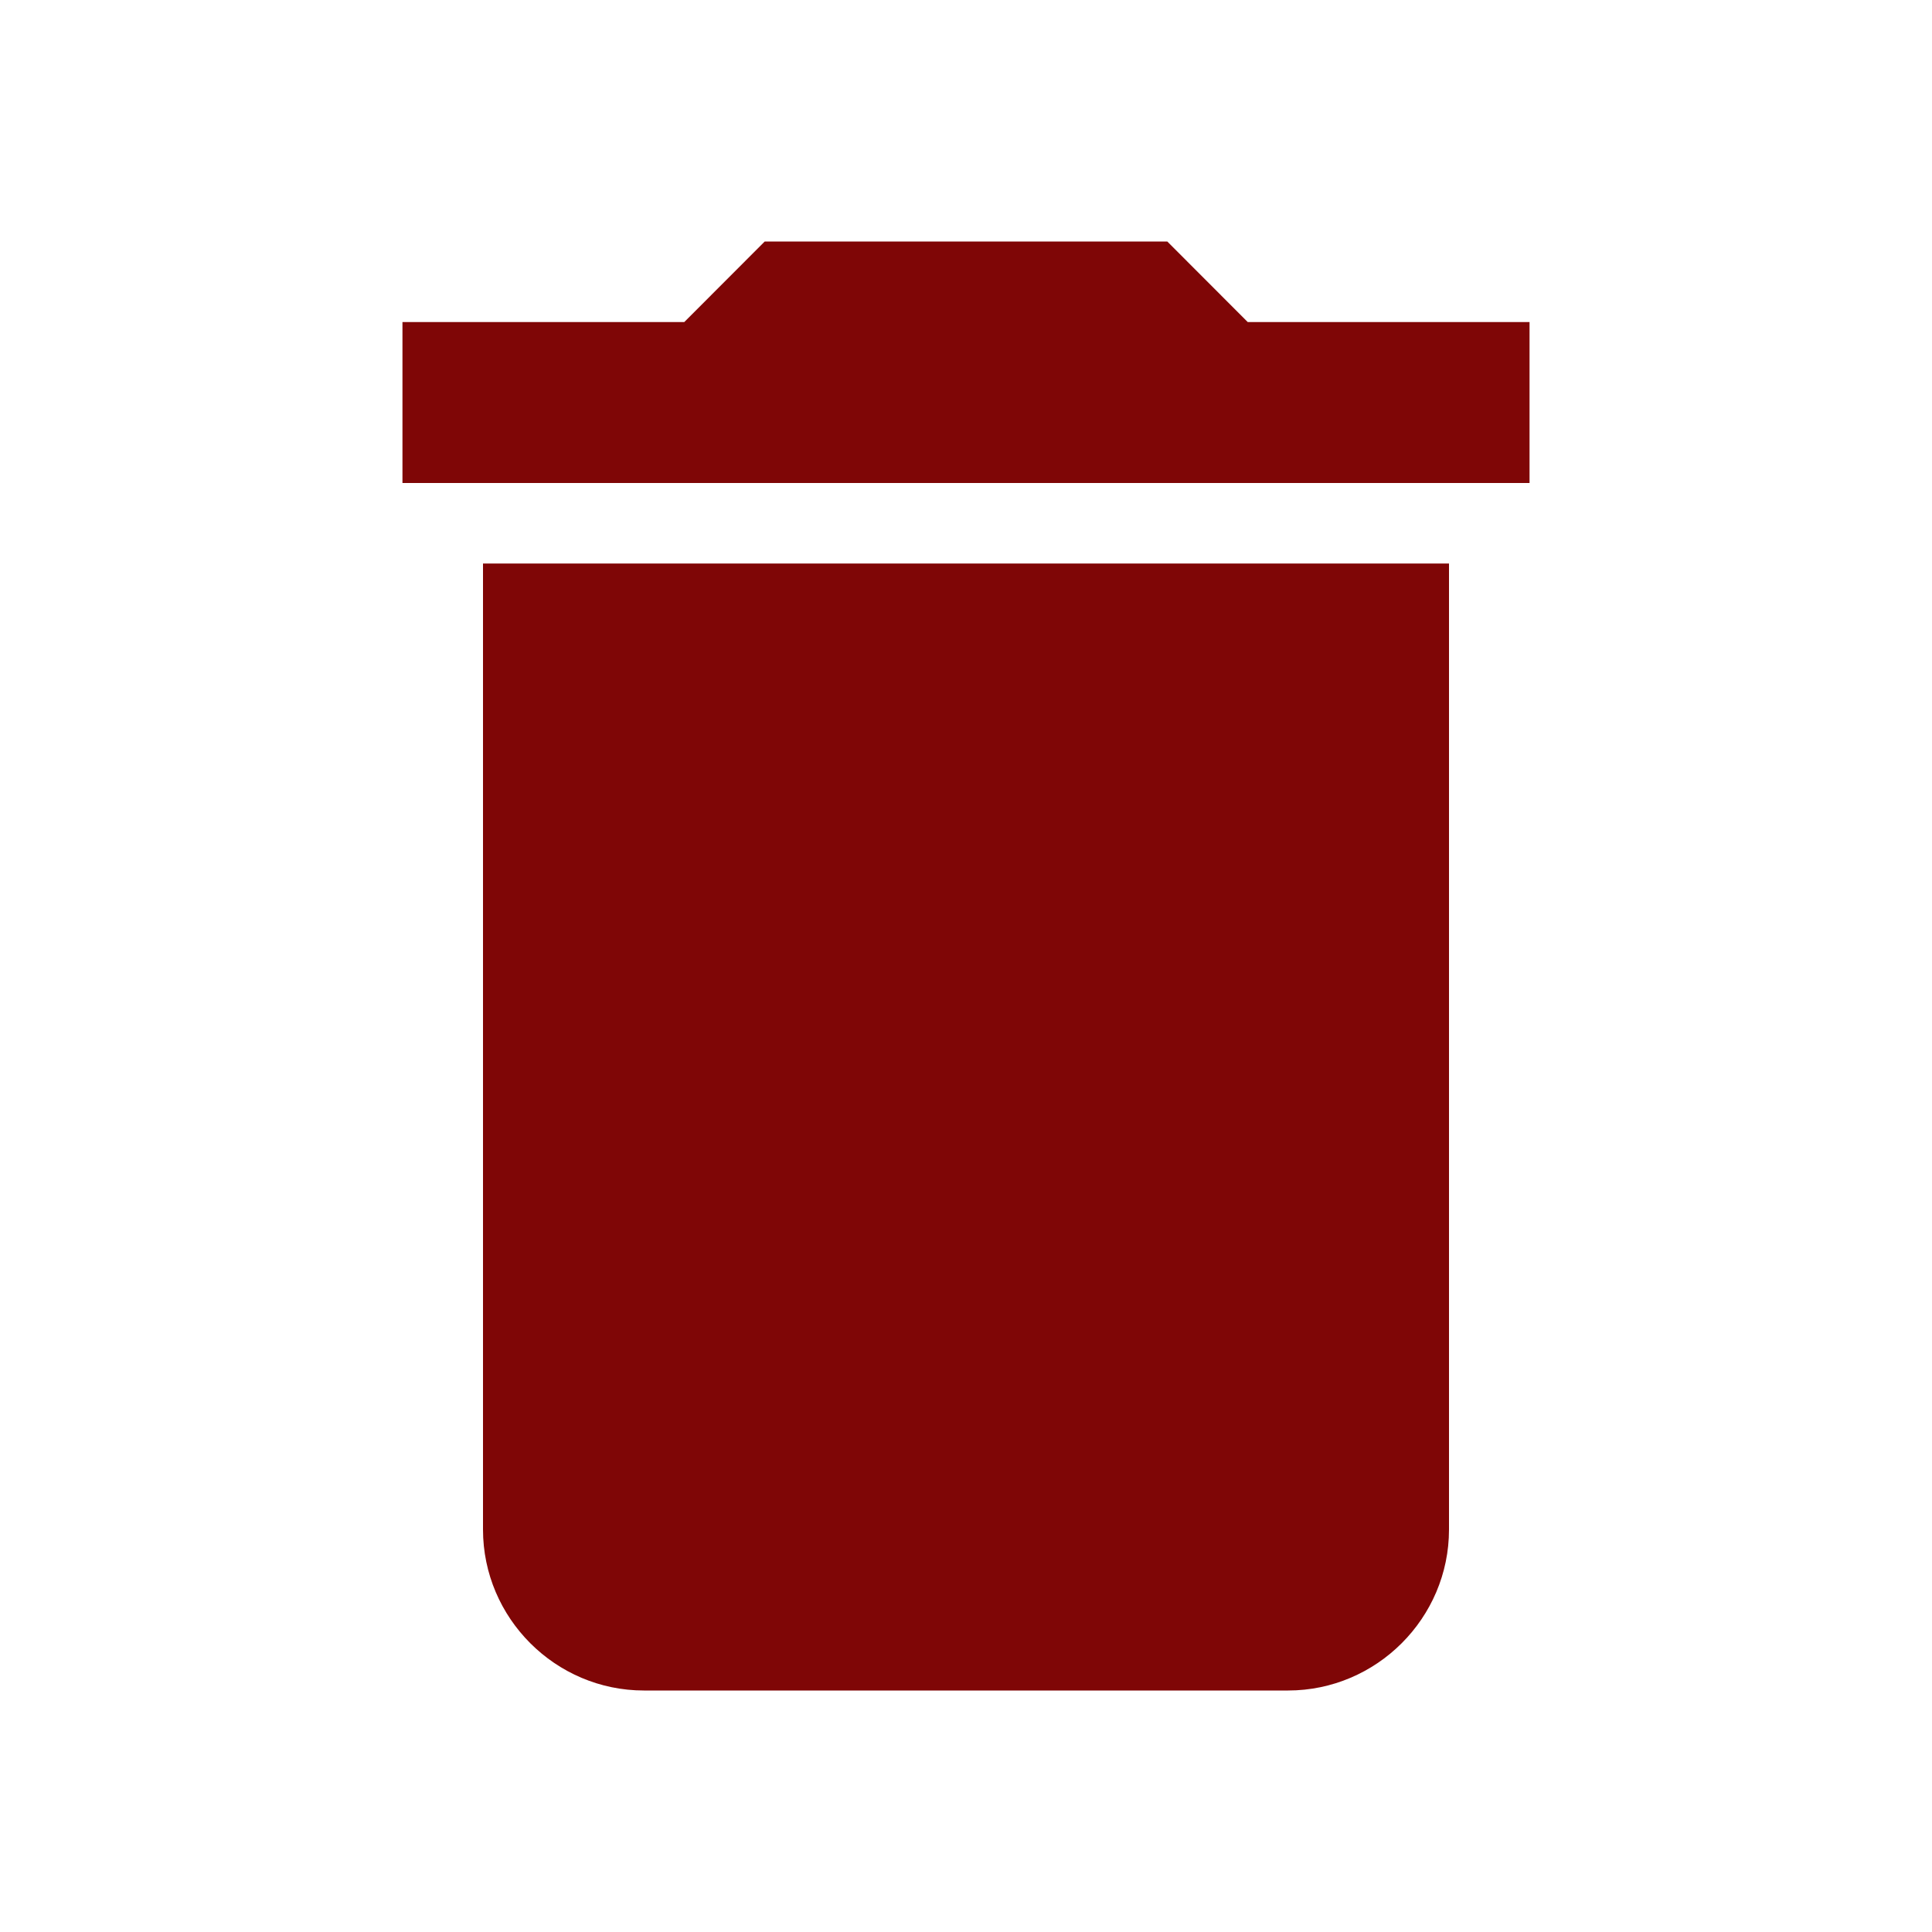
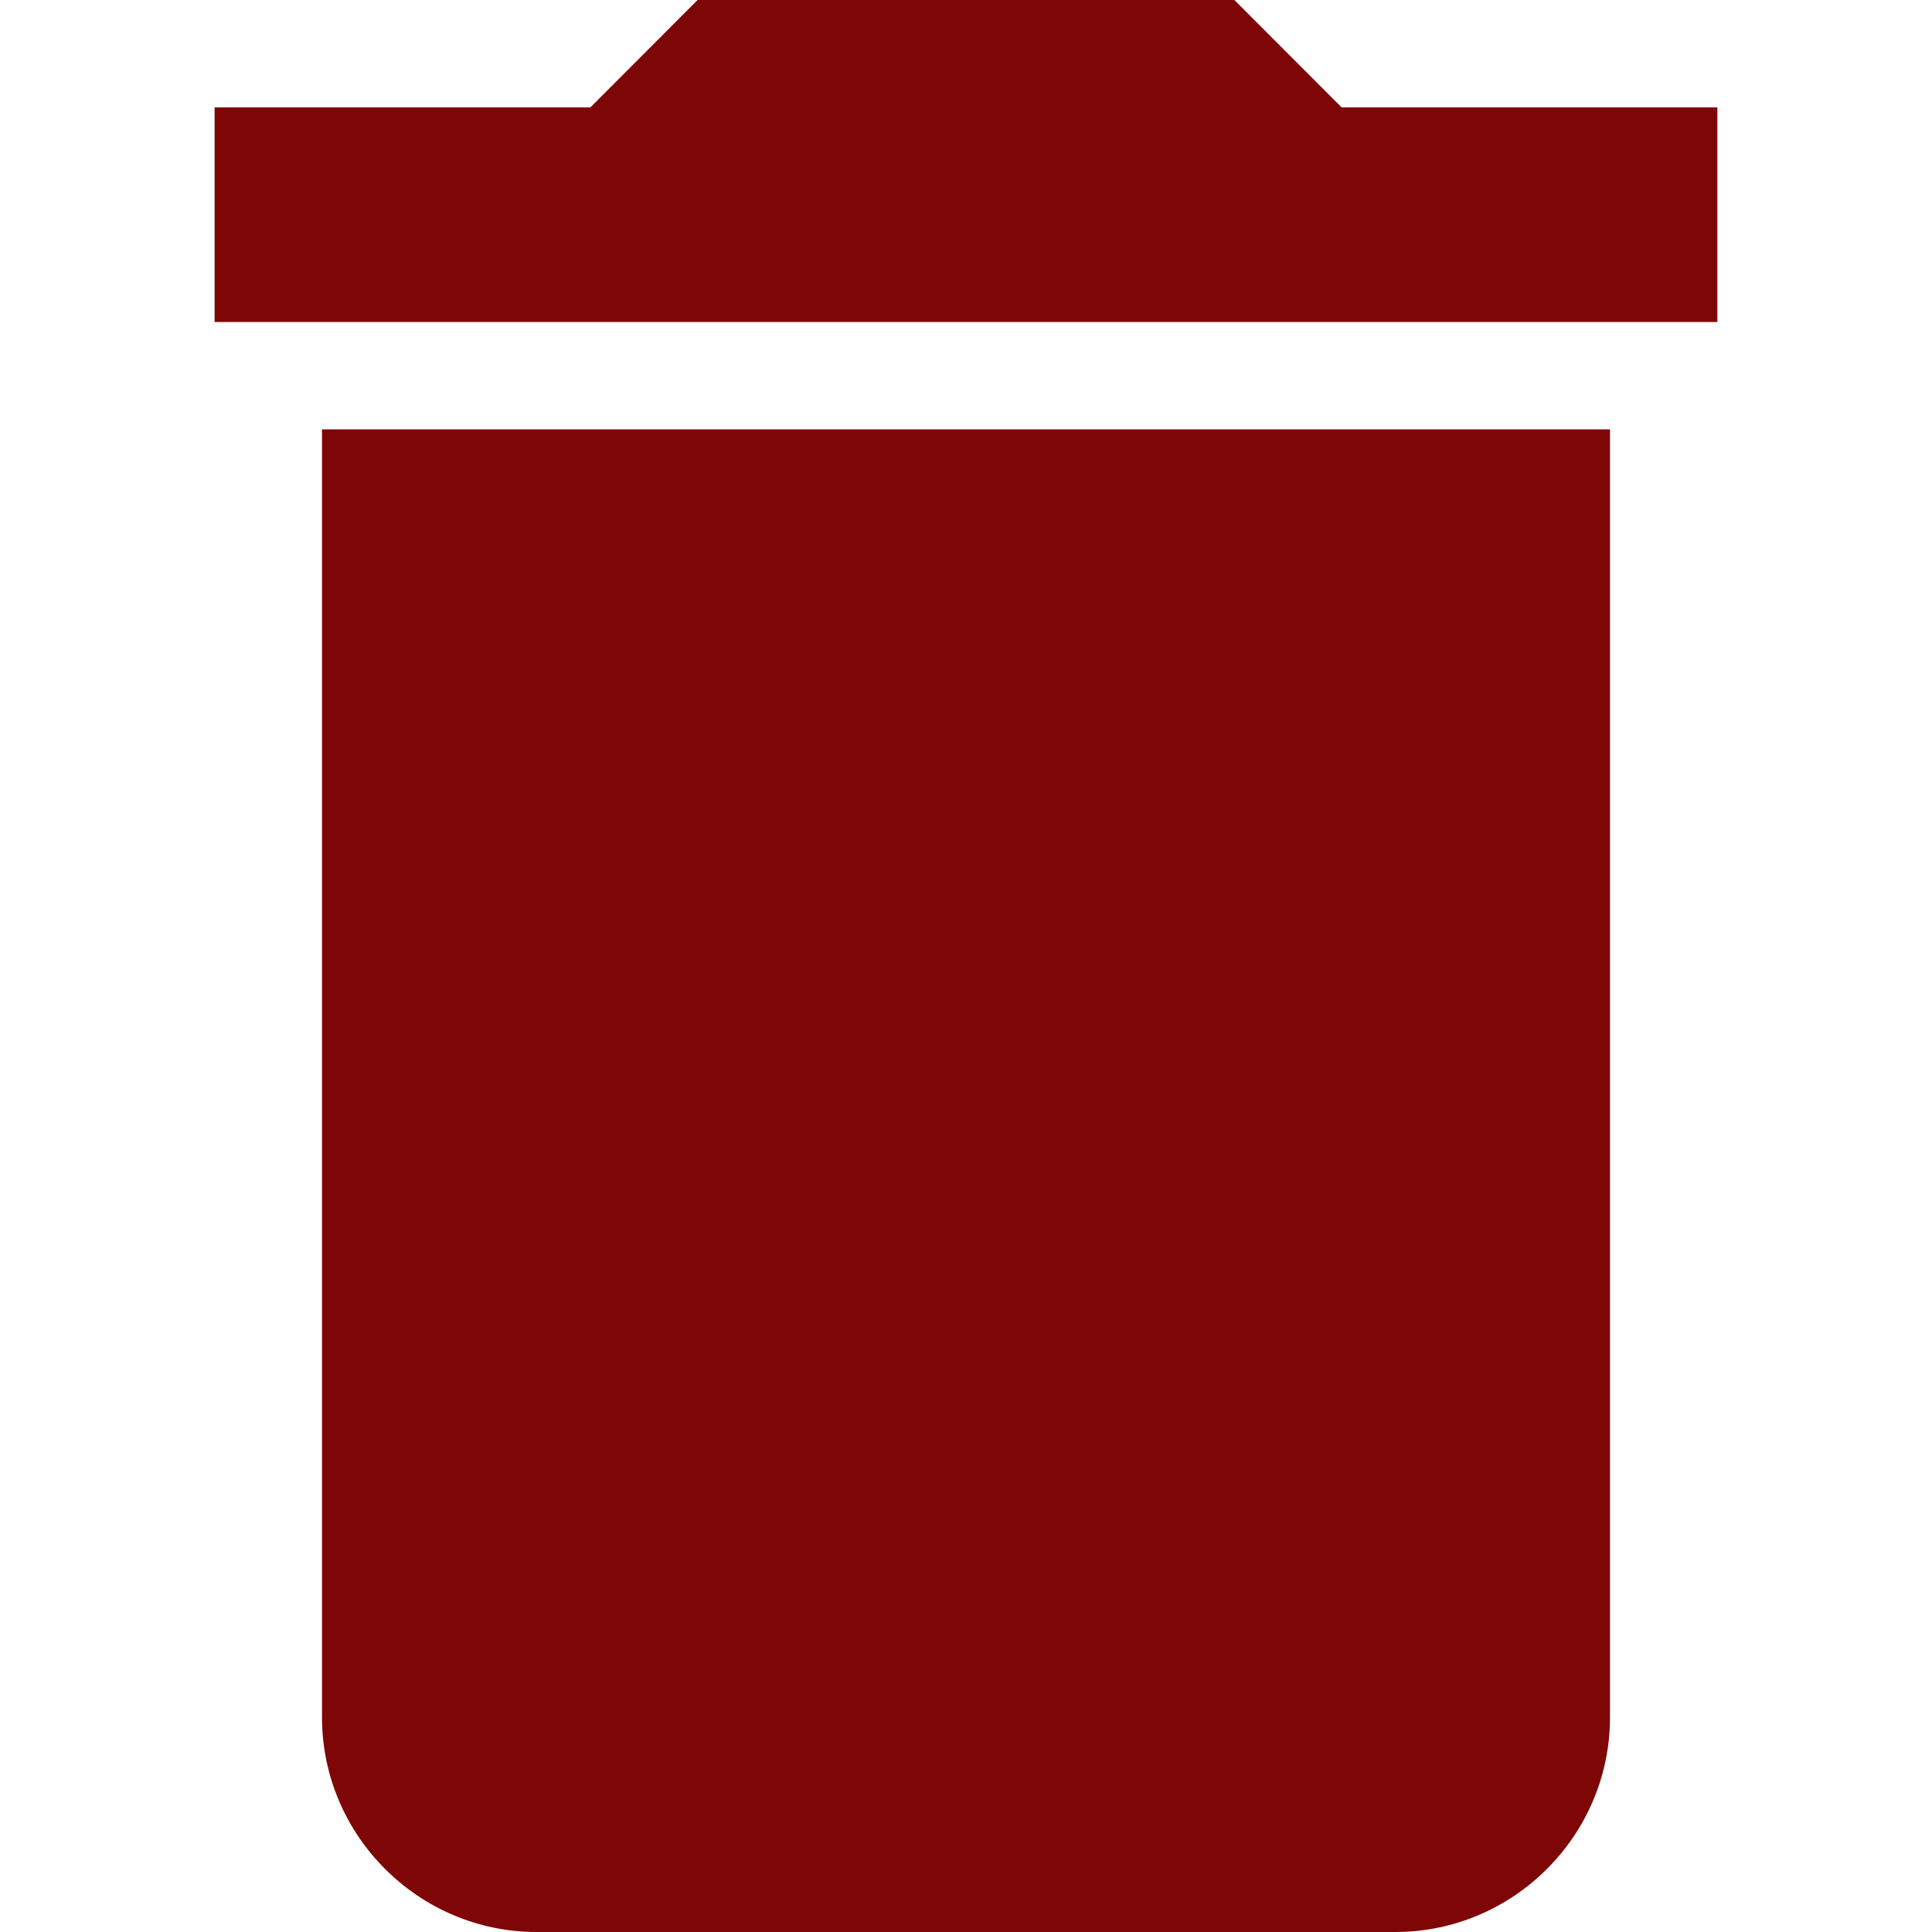
- <svg xmlns="http://www.w3.org/2000/svg" width="16" height="16" viewBox="0 0 16 16" fill="none">
+ <svg xmlns="http://www.w3.org/2000/svg" width="12" height="12" viewBox="2 2 12 12" fill="none">
  <path fill-rule="evenodd" clip-rule="evenodd" d="M4 12.667C4 13.4 4.6 14 5.333 14H10.667C11.4 14 12 13.4 12 12.667V4.667H4V12.667ZM12.667 2.667H10.333L9.667 2H6.333L5.667 2.667H3.333V4H12.667V2.667Z" fill="#7F0606" />
</svg>
